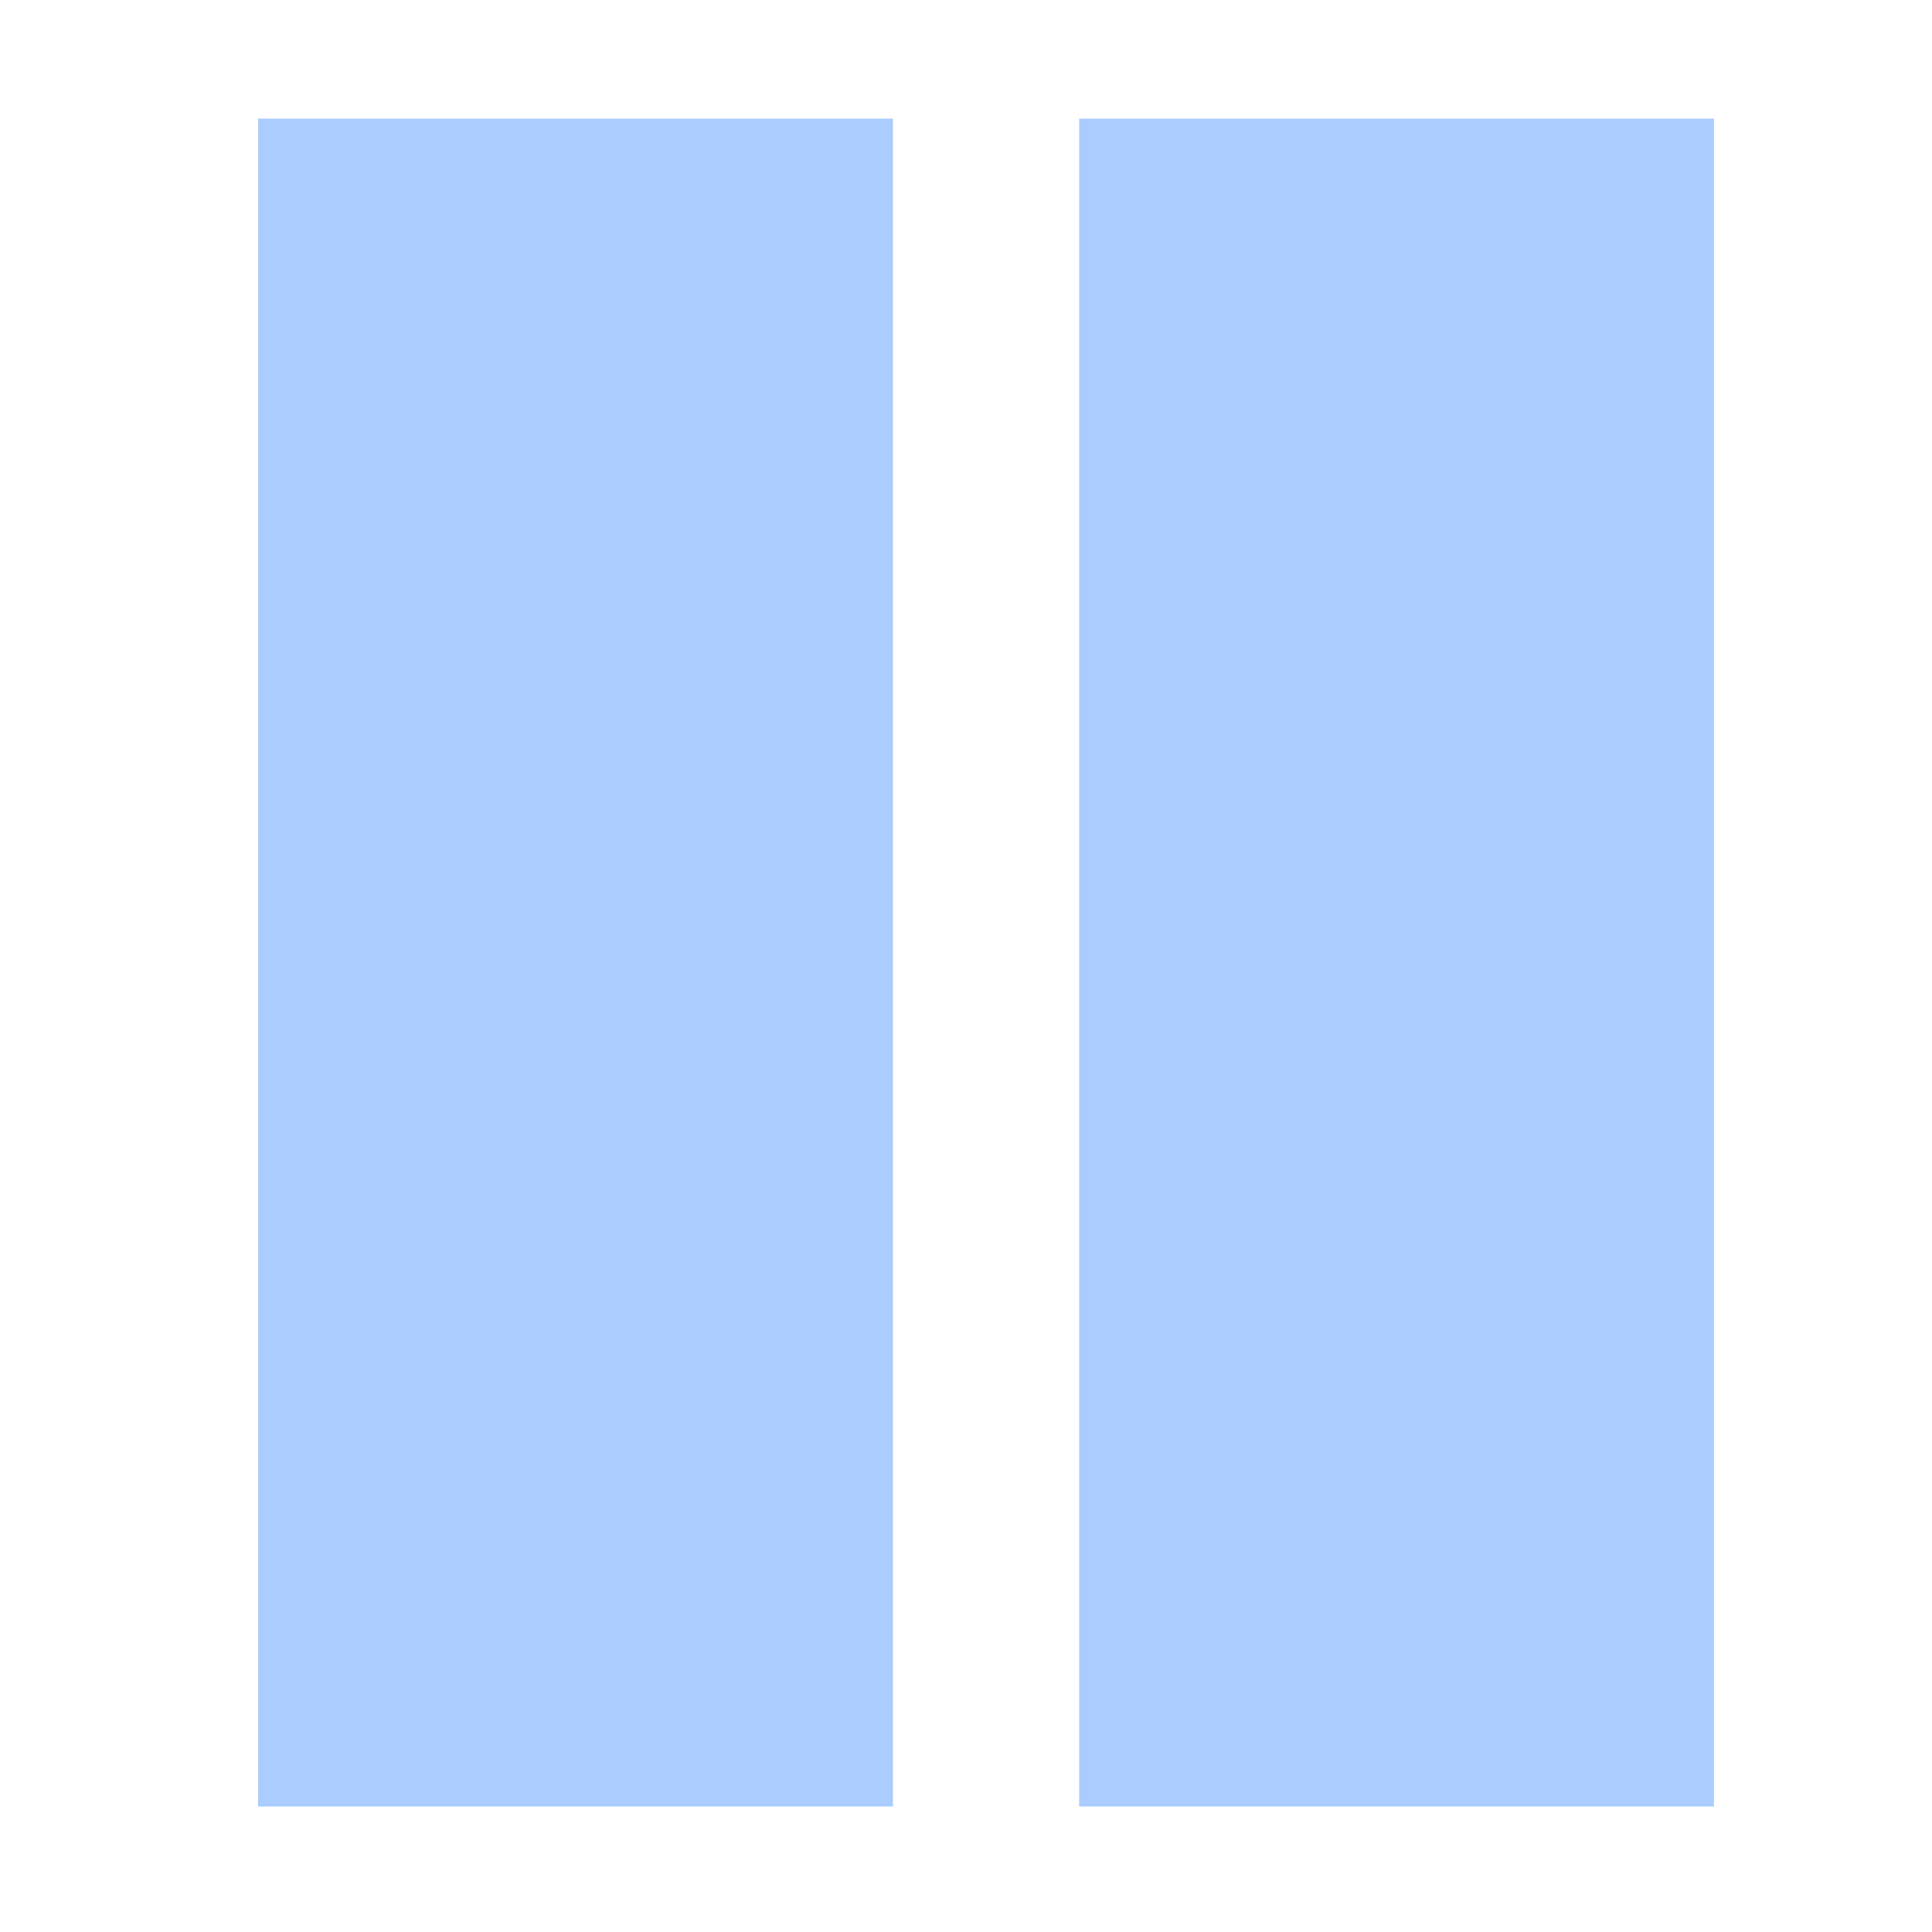
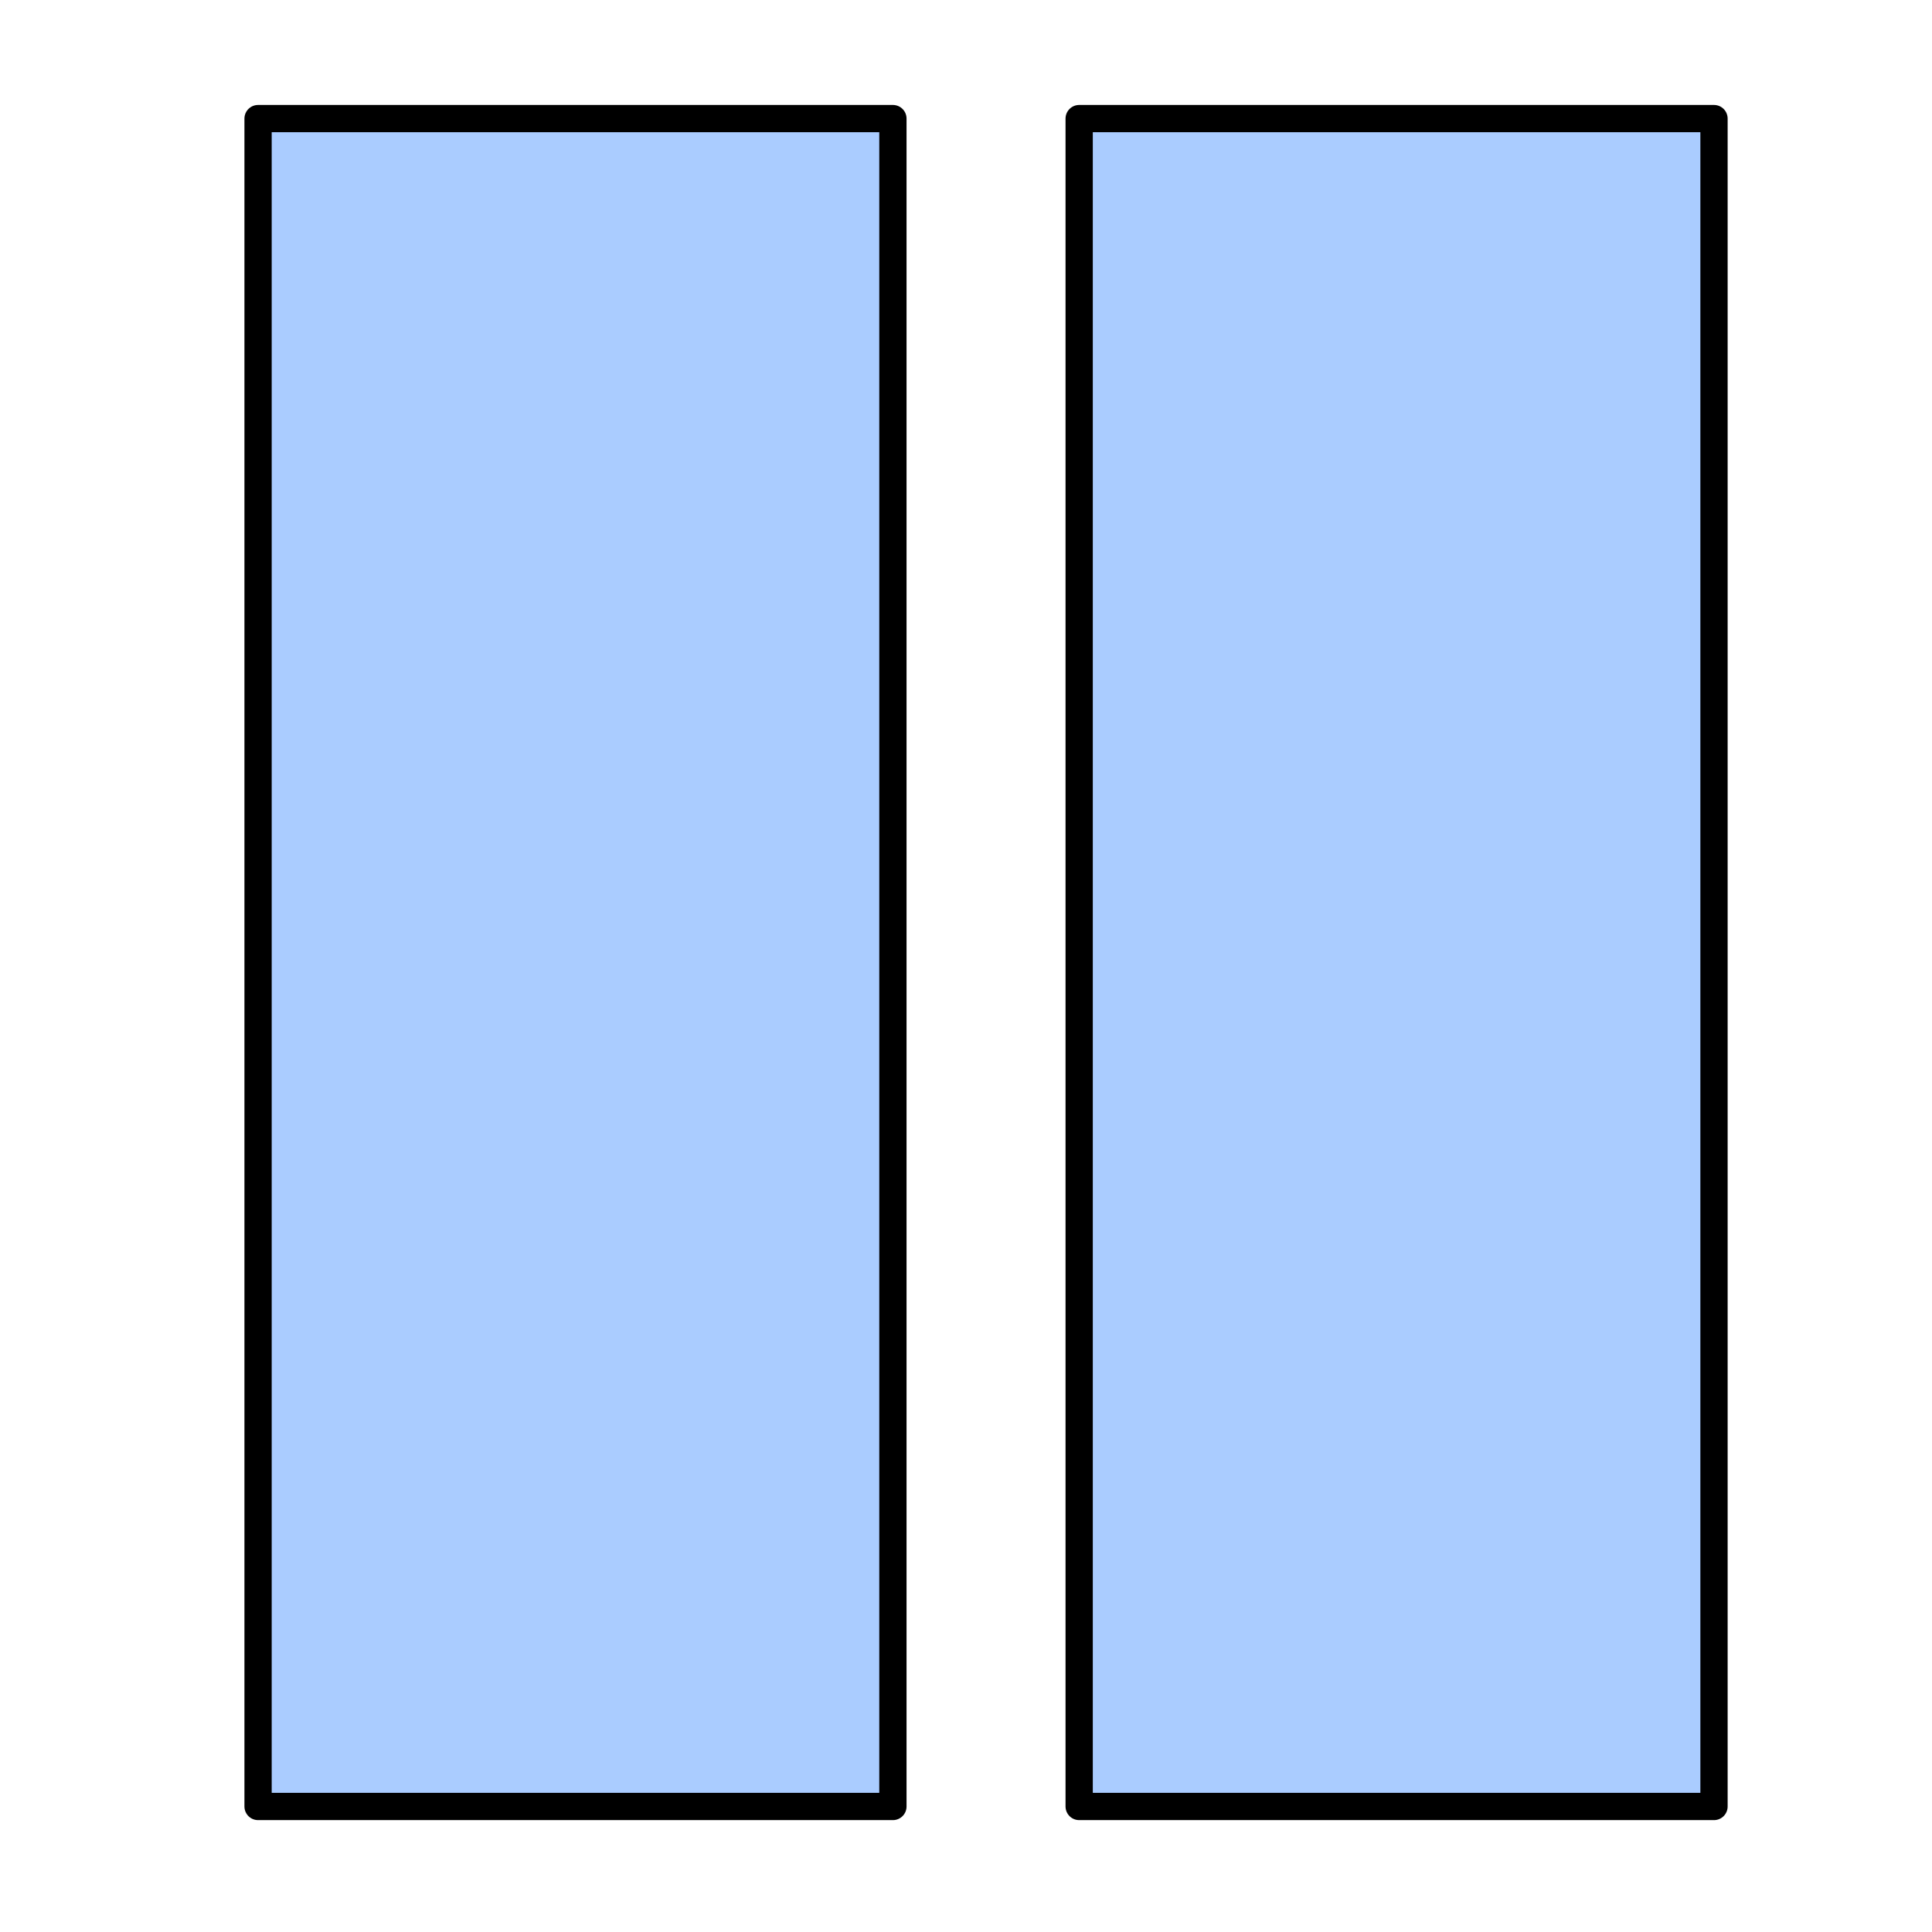
<svg xmlns="http://www.w3.org/2000/svg" width="35.433" height="35.433" id="svg2" version="1.0">
  <defs id="defs4">
    </defs>
  <g id="layer1">
-     <g id="g4425">
-       <rect y="2.175" x="4.733" height="30.956" width="11.643" id="rect4401" style="opacity:1;fill:#aaccff;fill-opacity:1;stroke:none;stroke-width:1.042;stroke-linecap:butt;stroke-linejoin:round;stroke-miterlimit:4;stroke-dasharray:8.336, 4.168;stroke-dashoffset:0;stroke-opacity:1" />
-       <rect y="2.175" x="19.792" height="30.956" width="11.643" id="rect4423" style="opacity:1;fill:#aaccff;fill-opacity:1;stroke:none;stroke-width:1.042;stroke-linecap:butt;stroke-linejoin:round;stroke-miterlimit:4;stroke-dasharray:8.336, 4.168;stroke-dashoffset:0;stroke-opacity:1" />
+     <g id="g4425" style="stroke-width:0.5;stroke-miterlimit:4;stroke-dasharray:none;stroke:#000000;stroke-opacity:1">
+       <rect y="2.175" x="4.733" height="30.956" width="11.643" id="rect4401" style="opacity:1;fill:#aaccff;fill-opacity:1;stroke:#000000;stroke-width:0.5;stroke-linecap:butt;stroke-linejoin:round;stroke-miterlimit:4;stroke-dasharray:none;stroke-dashoffset:0;stroke-opacity:1" />
+       <rect y="2.175" x="19.792" height="30.956" width="11.643" id="rect4423" style="opacity:1;fill:#aaccff;fill-opacity:1;stroke:#000000;stroke-width:0.5;stroke-linecap:butt;stroke-linejoin:round;stroke-miterlimit:4;stroke-dasharray:none;stroke-dashoffset:0;stroke-opacity:1" />
    </g>
  </g>
</svg>
